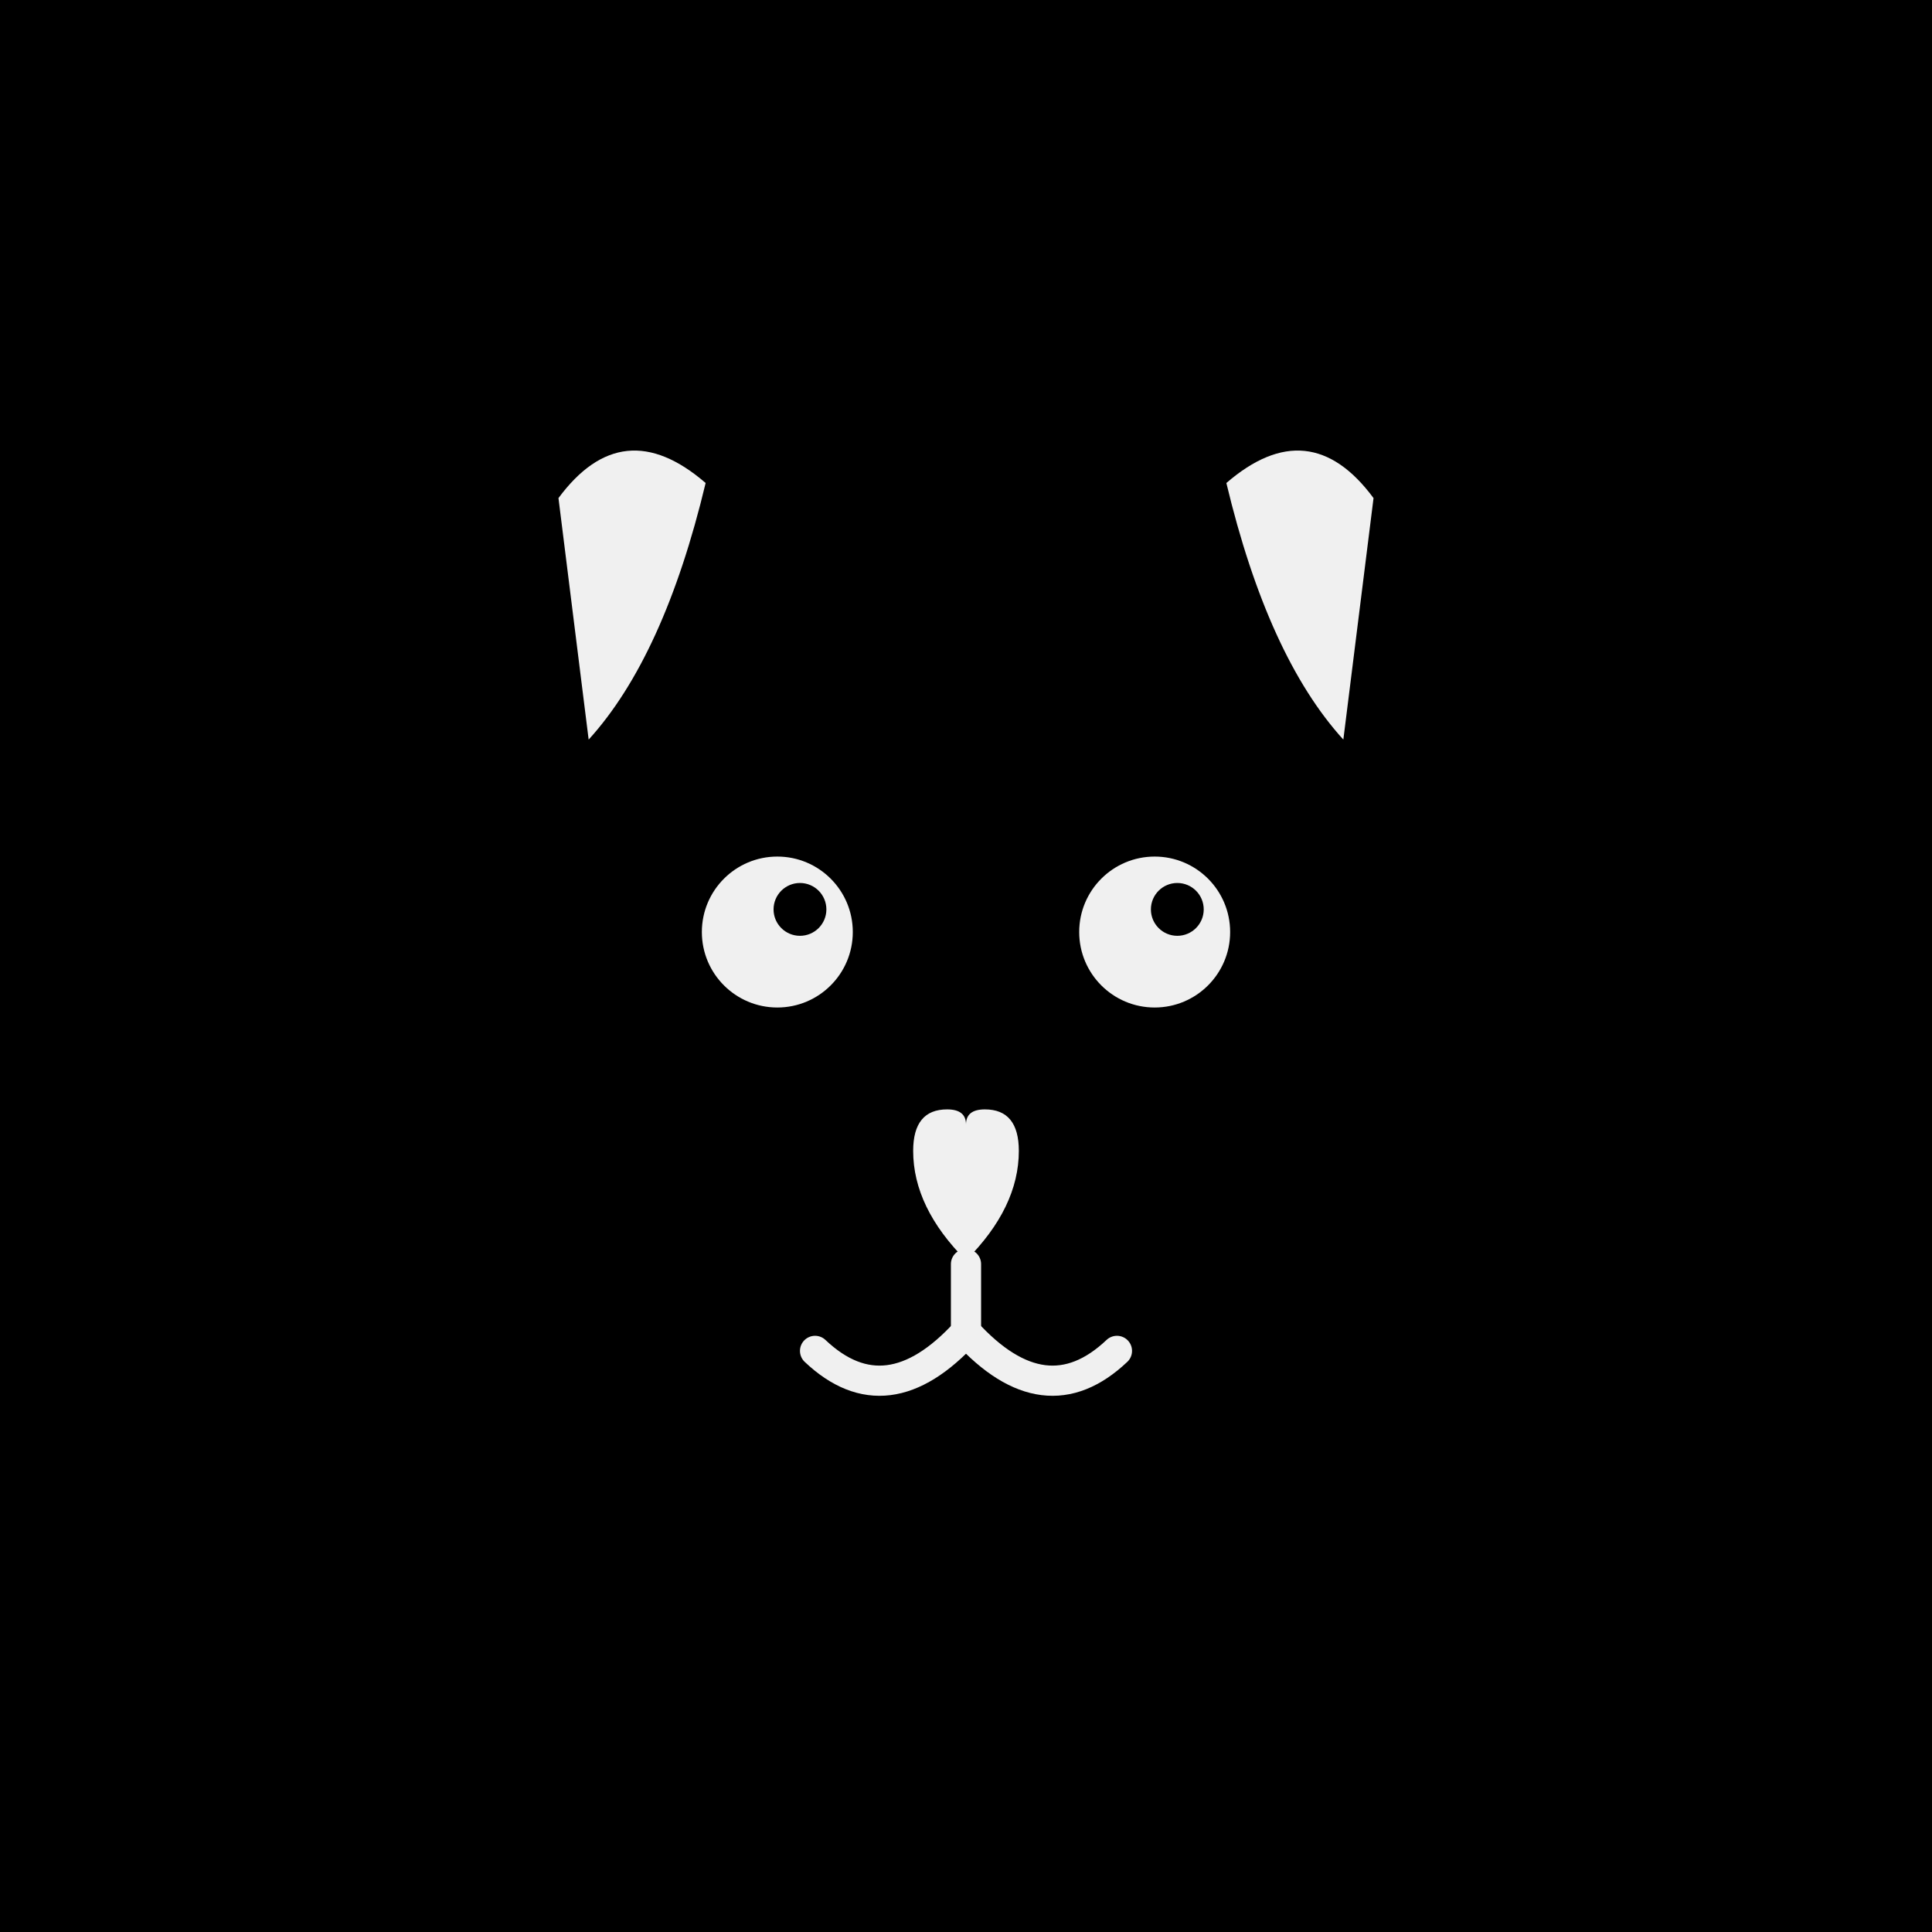
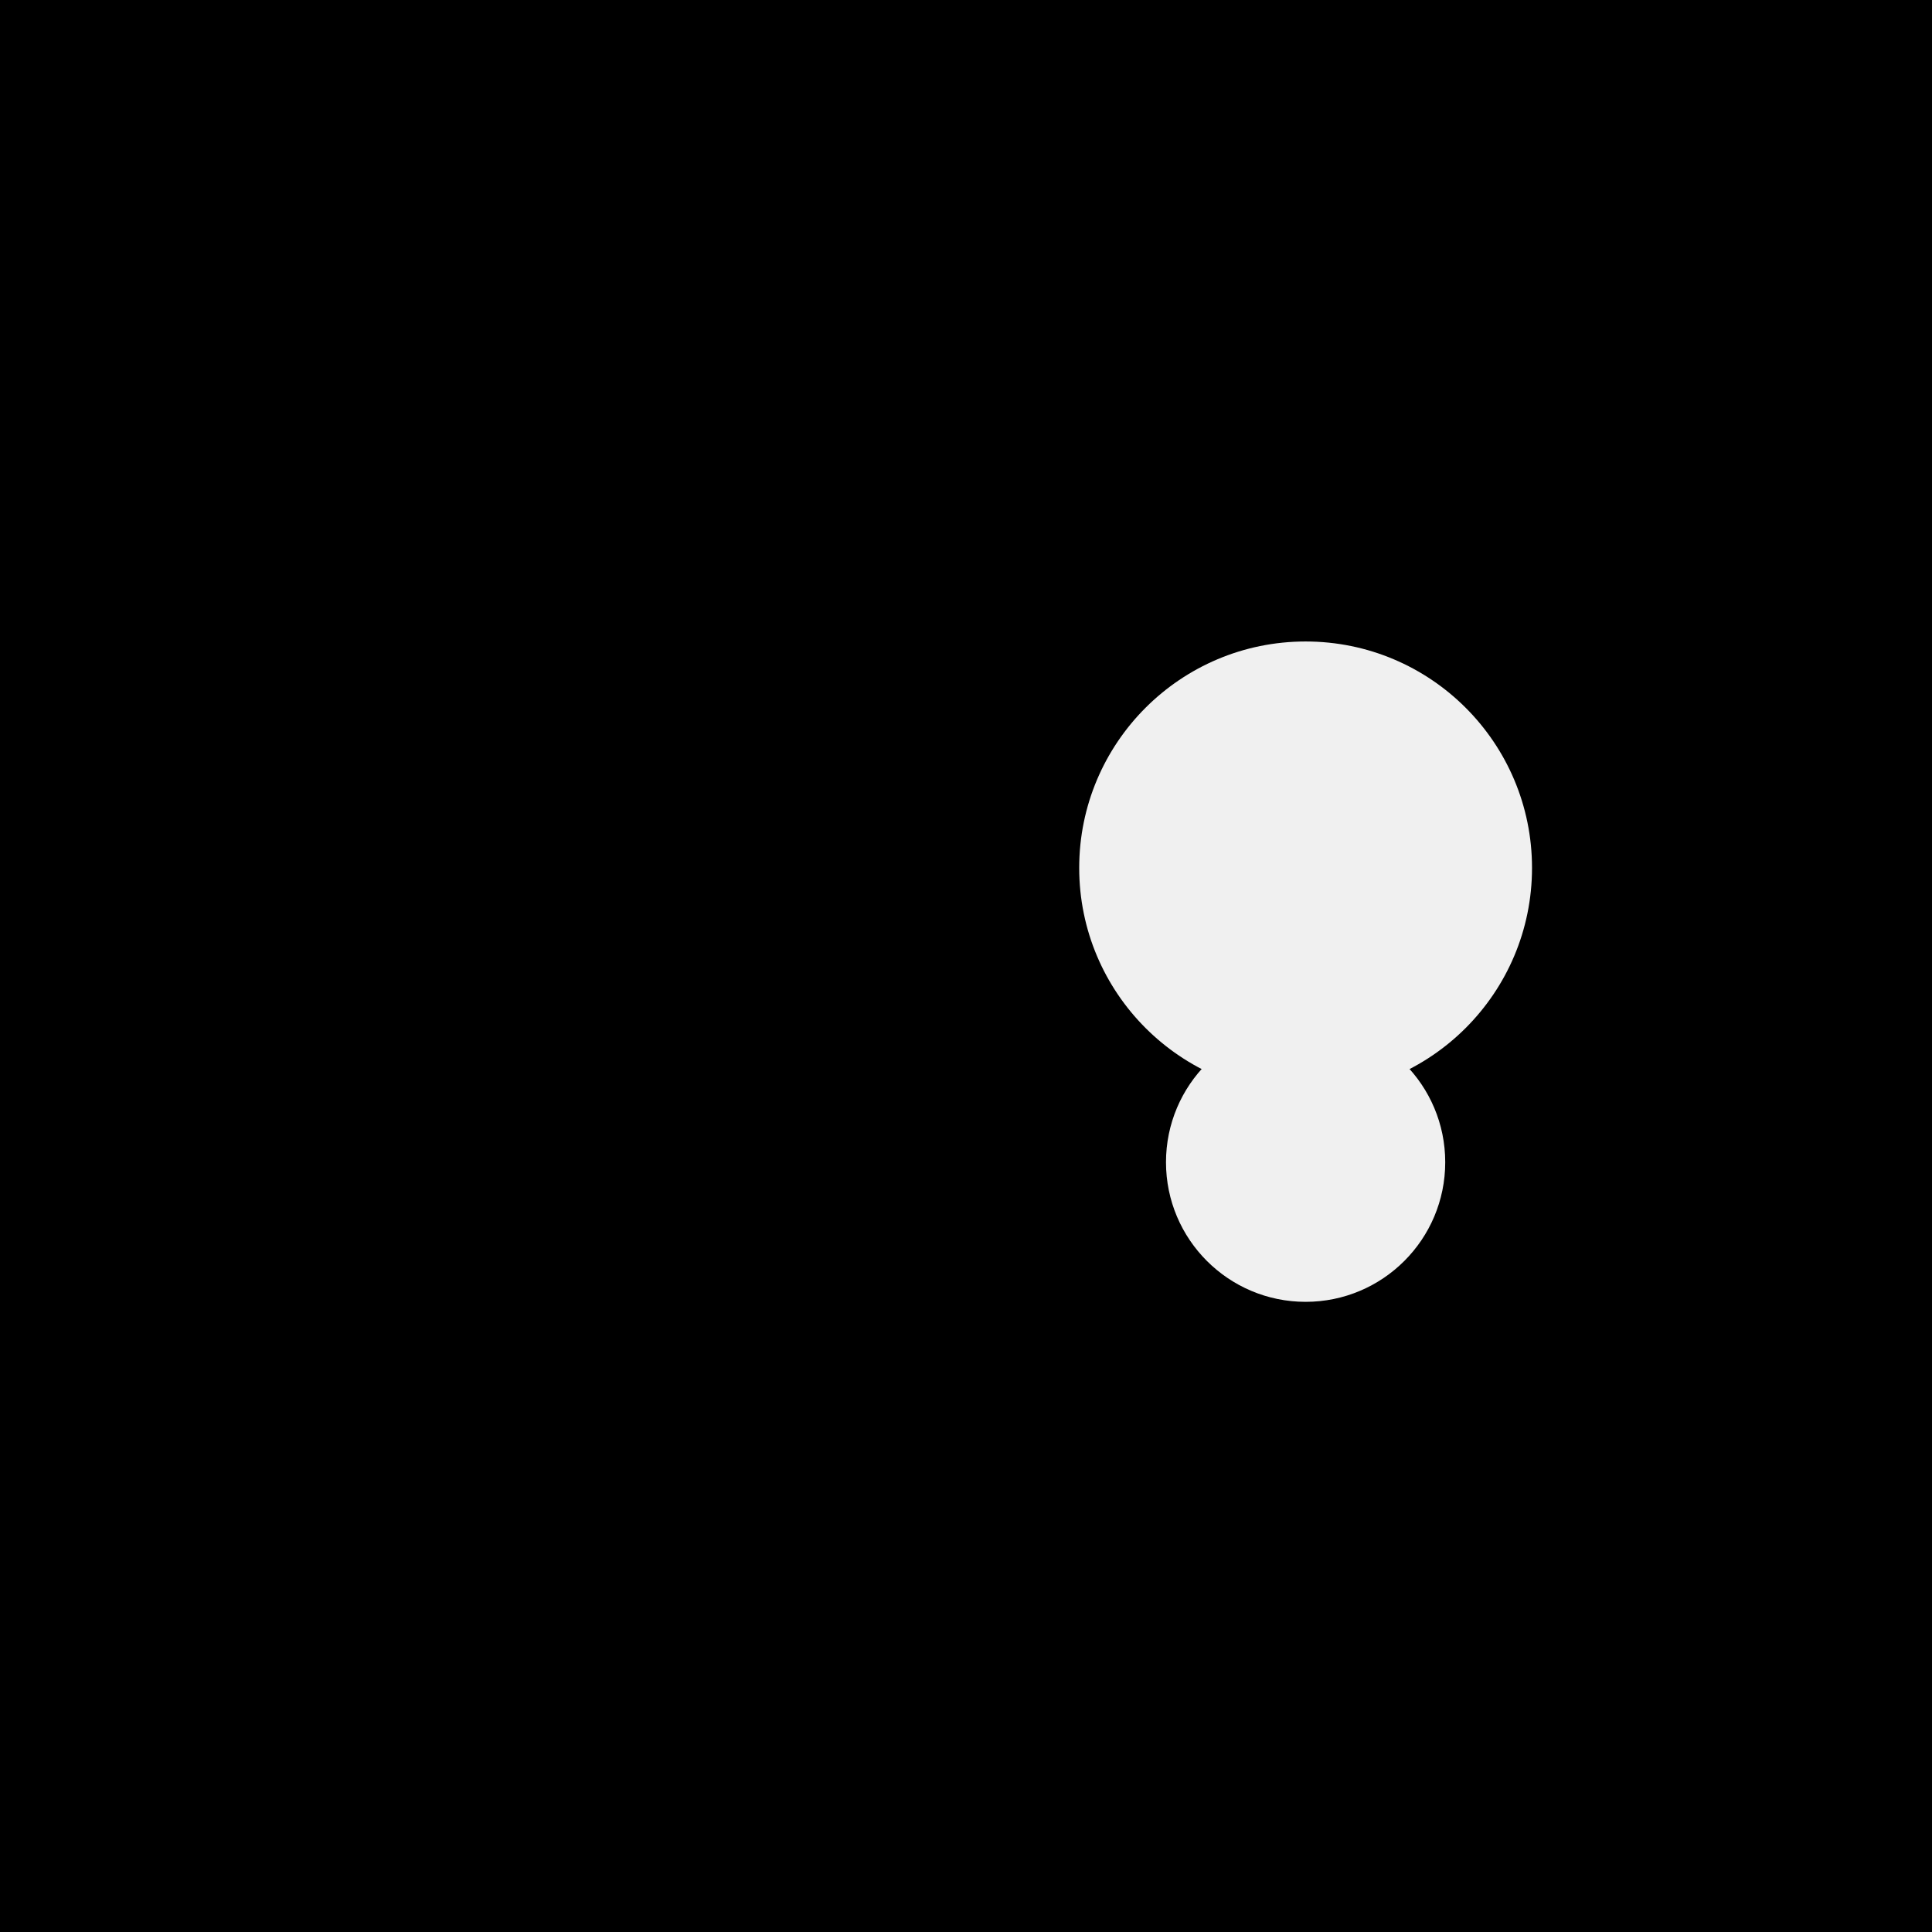
<svg xmlns="http://www.w3.org/2000/svg" width="1024" height="1024" viewBox="0 0 1024 1024" role="img" aria-label="OpenBuddy">
  <defs>
    <mask id="mono" maskUnits="userSpaceOnUse" x="0" y="0" width="1024" height="1024">
      <rect width="1024" height="1024" fill="#FFF" />
-       <path d="M256 248 Q300 158 388 220 Q360 372 296 416 Z" fill="#FFF" />
-       <path d="M768 248 Q724 158 636 220 Q664 372 728 416 Z" fill="#FFF" />
-       <rect x="276" y="276" width="472" height="472" rx="232" fill="#FFF" />
-       <ellipse cx="512" cy="640" rx="190" ry="124" fill="#FFF" />
-       <circle cx="392" cy="404" r="34" fill="#FFF" />
-       <circle cx="632" cy="404" r="34" fill="#FFF" />
-       <circle cx="780" cy="270" r="40" fill="#FFF" />
-       <path d="M296 264 Q330 218 374 256 Q352 348 312 392 Z" fill="#000" />
-       <path d="M728 264 Q694 218 650 256 Q672 348 712 392 Z" fill="#000" />
-       <circle cx="412" cy="494" r="40" fill="#000" />
-       <circle cx="612" cy="494" r="40" fill="#000" />
-       <circle cx="424" cy="482" r="14" fill="#FFF" />
-       <circle cx="624" cy="482" r="14" fill="#FFF" />
-       <path d="M484 610 Q484 588 502 588 Q512 588 512 596 Q512 588 522 588 Q540 588 540 610 Q540 640 512 668 Q484 640 484 610 Z" fill="#000" />
-       <path d="M512 670 L512 706" stroke="#000" stroke-width="16" stroke-linecap="round" />
-       <path d="M512 706 Q470 752 432 716" fill="none" stroke="#000" stroke-width="16" stroke-linecap="round" />
-       <path d="M512 706 Q554 752 592 716" fill="none" stroke="#000" stroke-width="16" stroke-linecap="round" />
+       <circle cx="420" cy="512" r="296" fill="none" stroke="#FFF" stroke-width="64" />
+       <rect x="448" y="216" width="488" height="488" rx="120" fill="#FFF" />
+       <circle cx="692" cy="460" r="120" fill="#000" />
+       <circle cx="692" cy="616" r="74" fill="#000" />
+       <g transform="translate(820 220)">
+         <circle r="20" fill="#FFF" />
+         <circle r="36" fill="none" stroke="#FFF" stroke-width="4" />
+       </g>
    </mask>
  </defs>
  <rect width="1024" height="1024" fill="currentColor" mask="url(#mono)" />
</svg>
